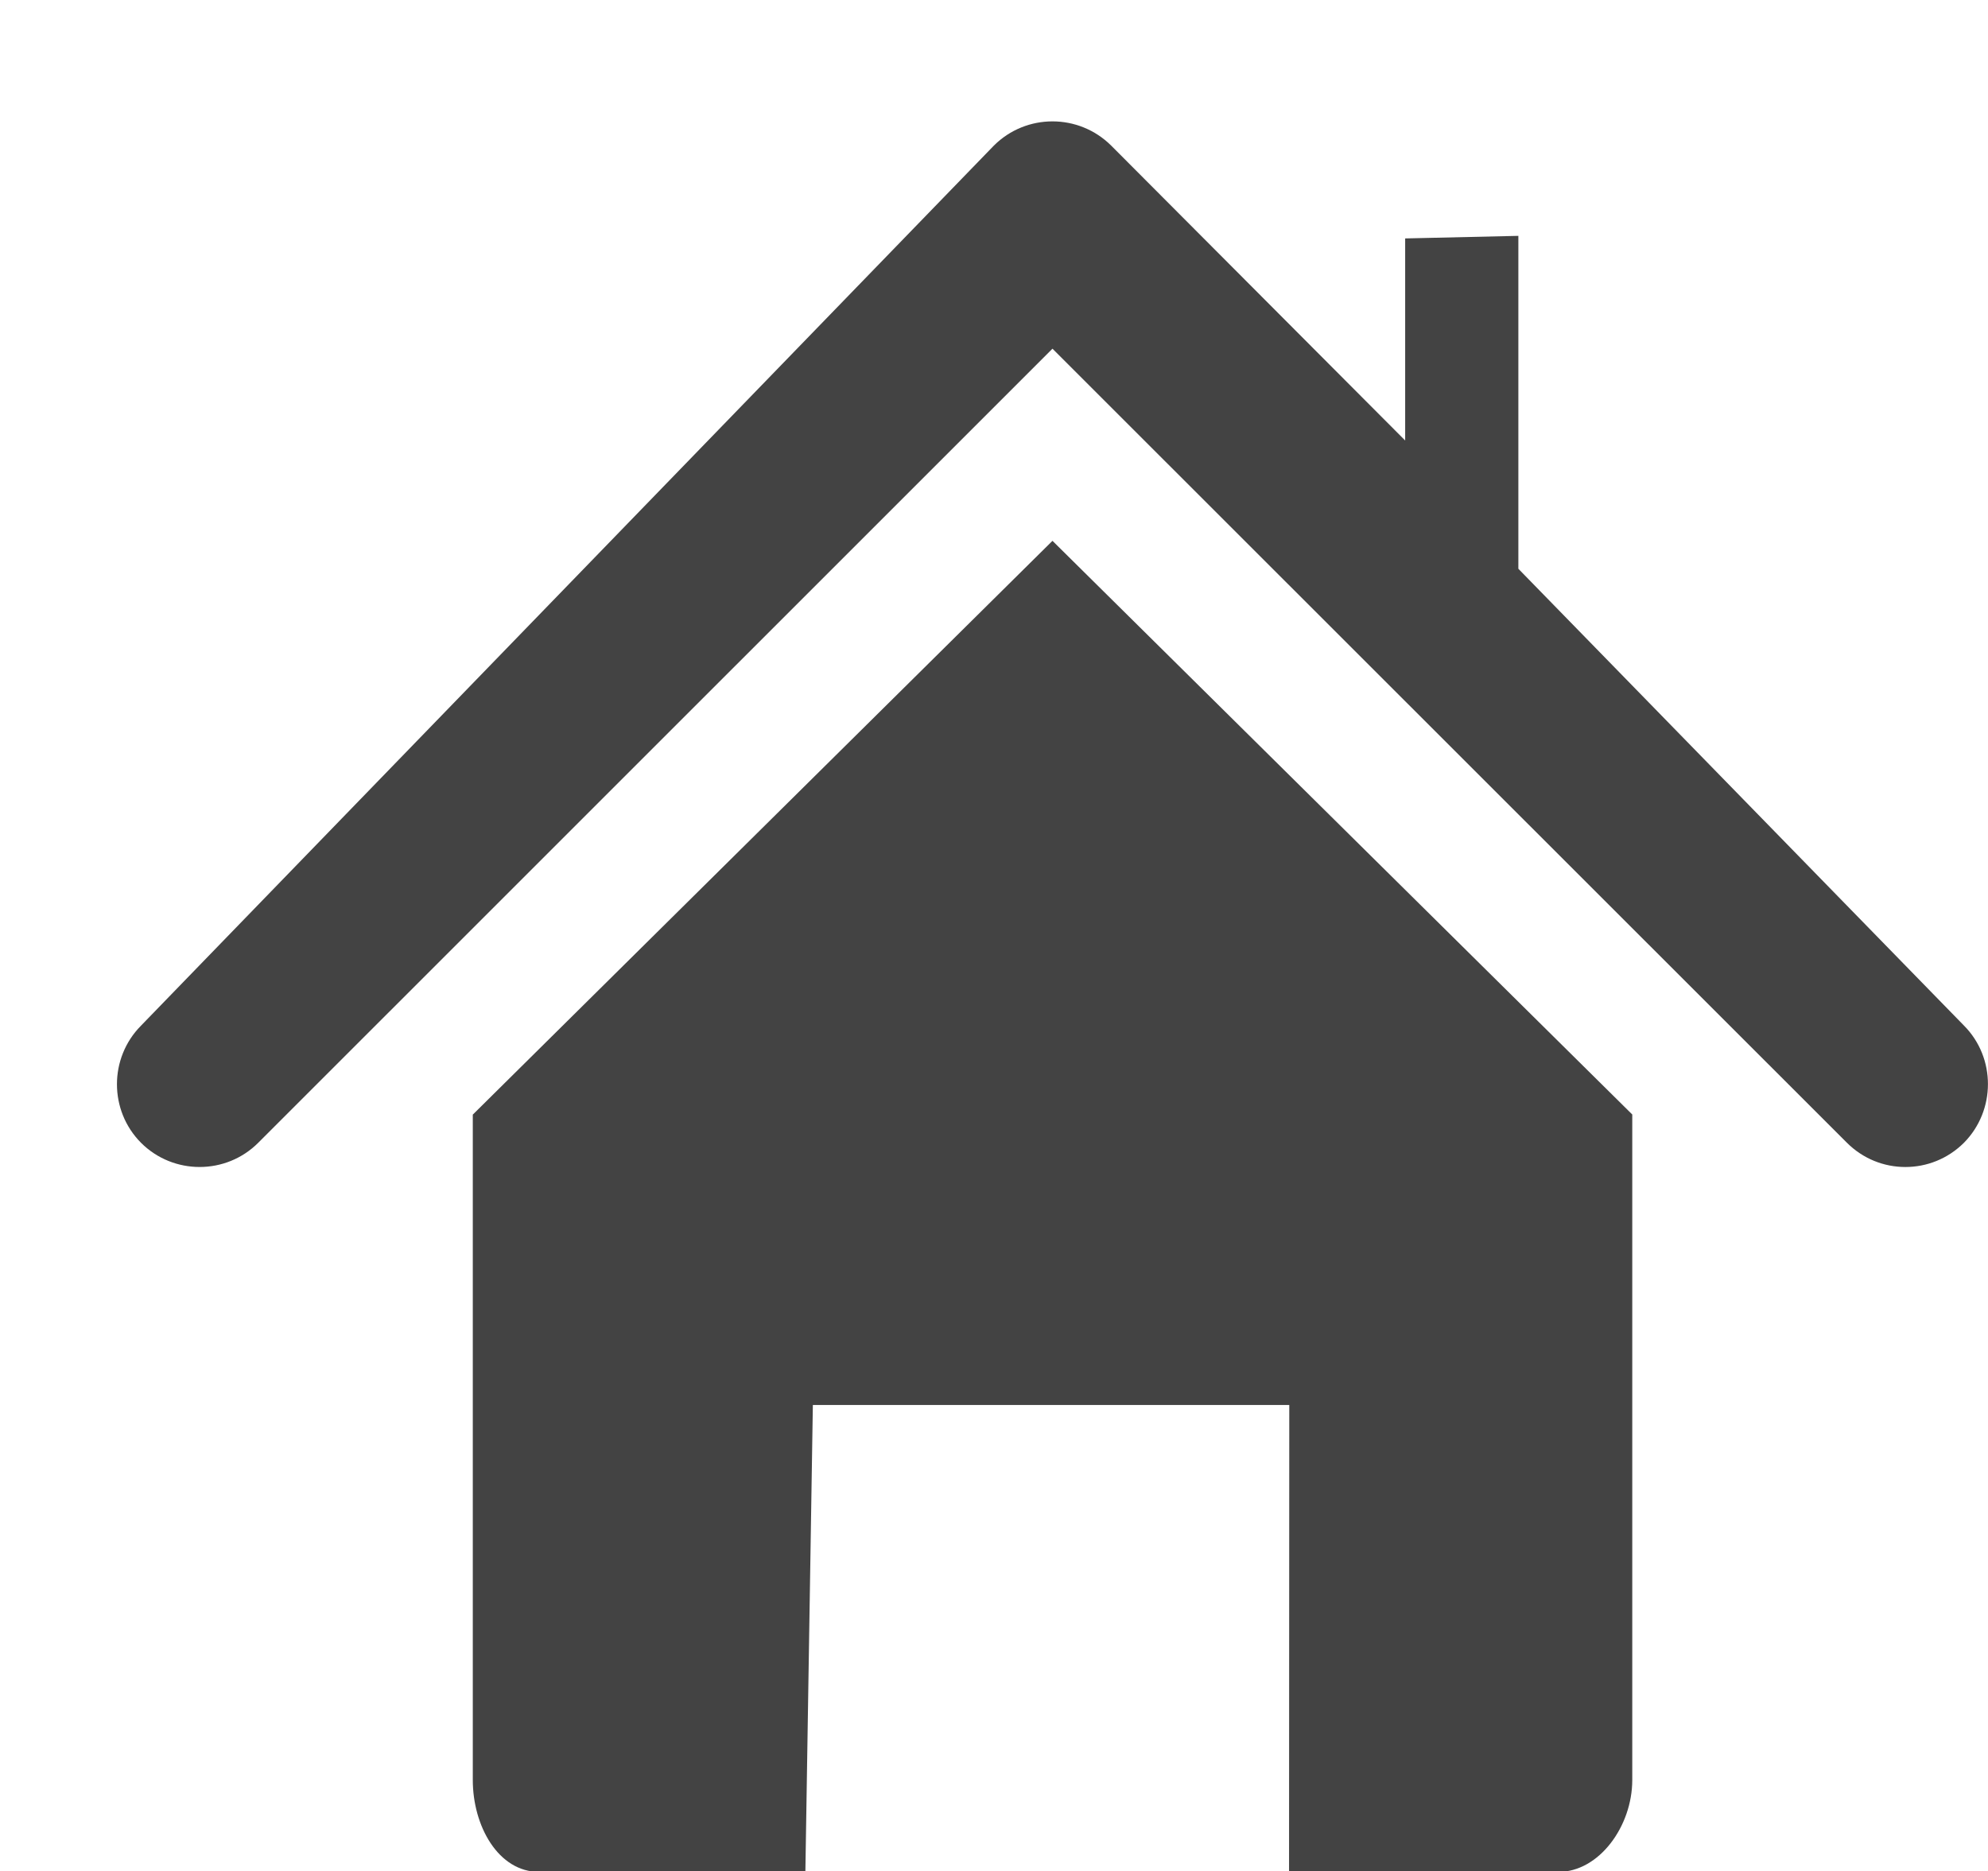
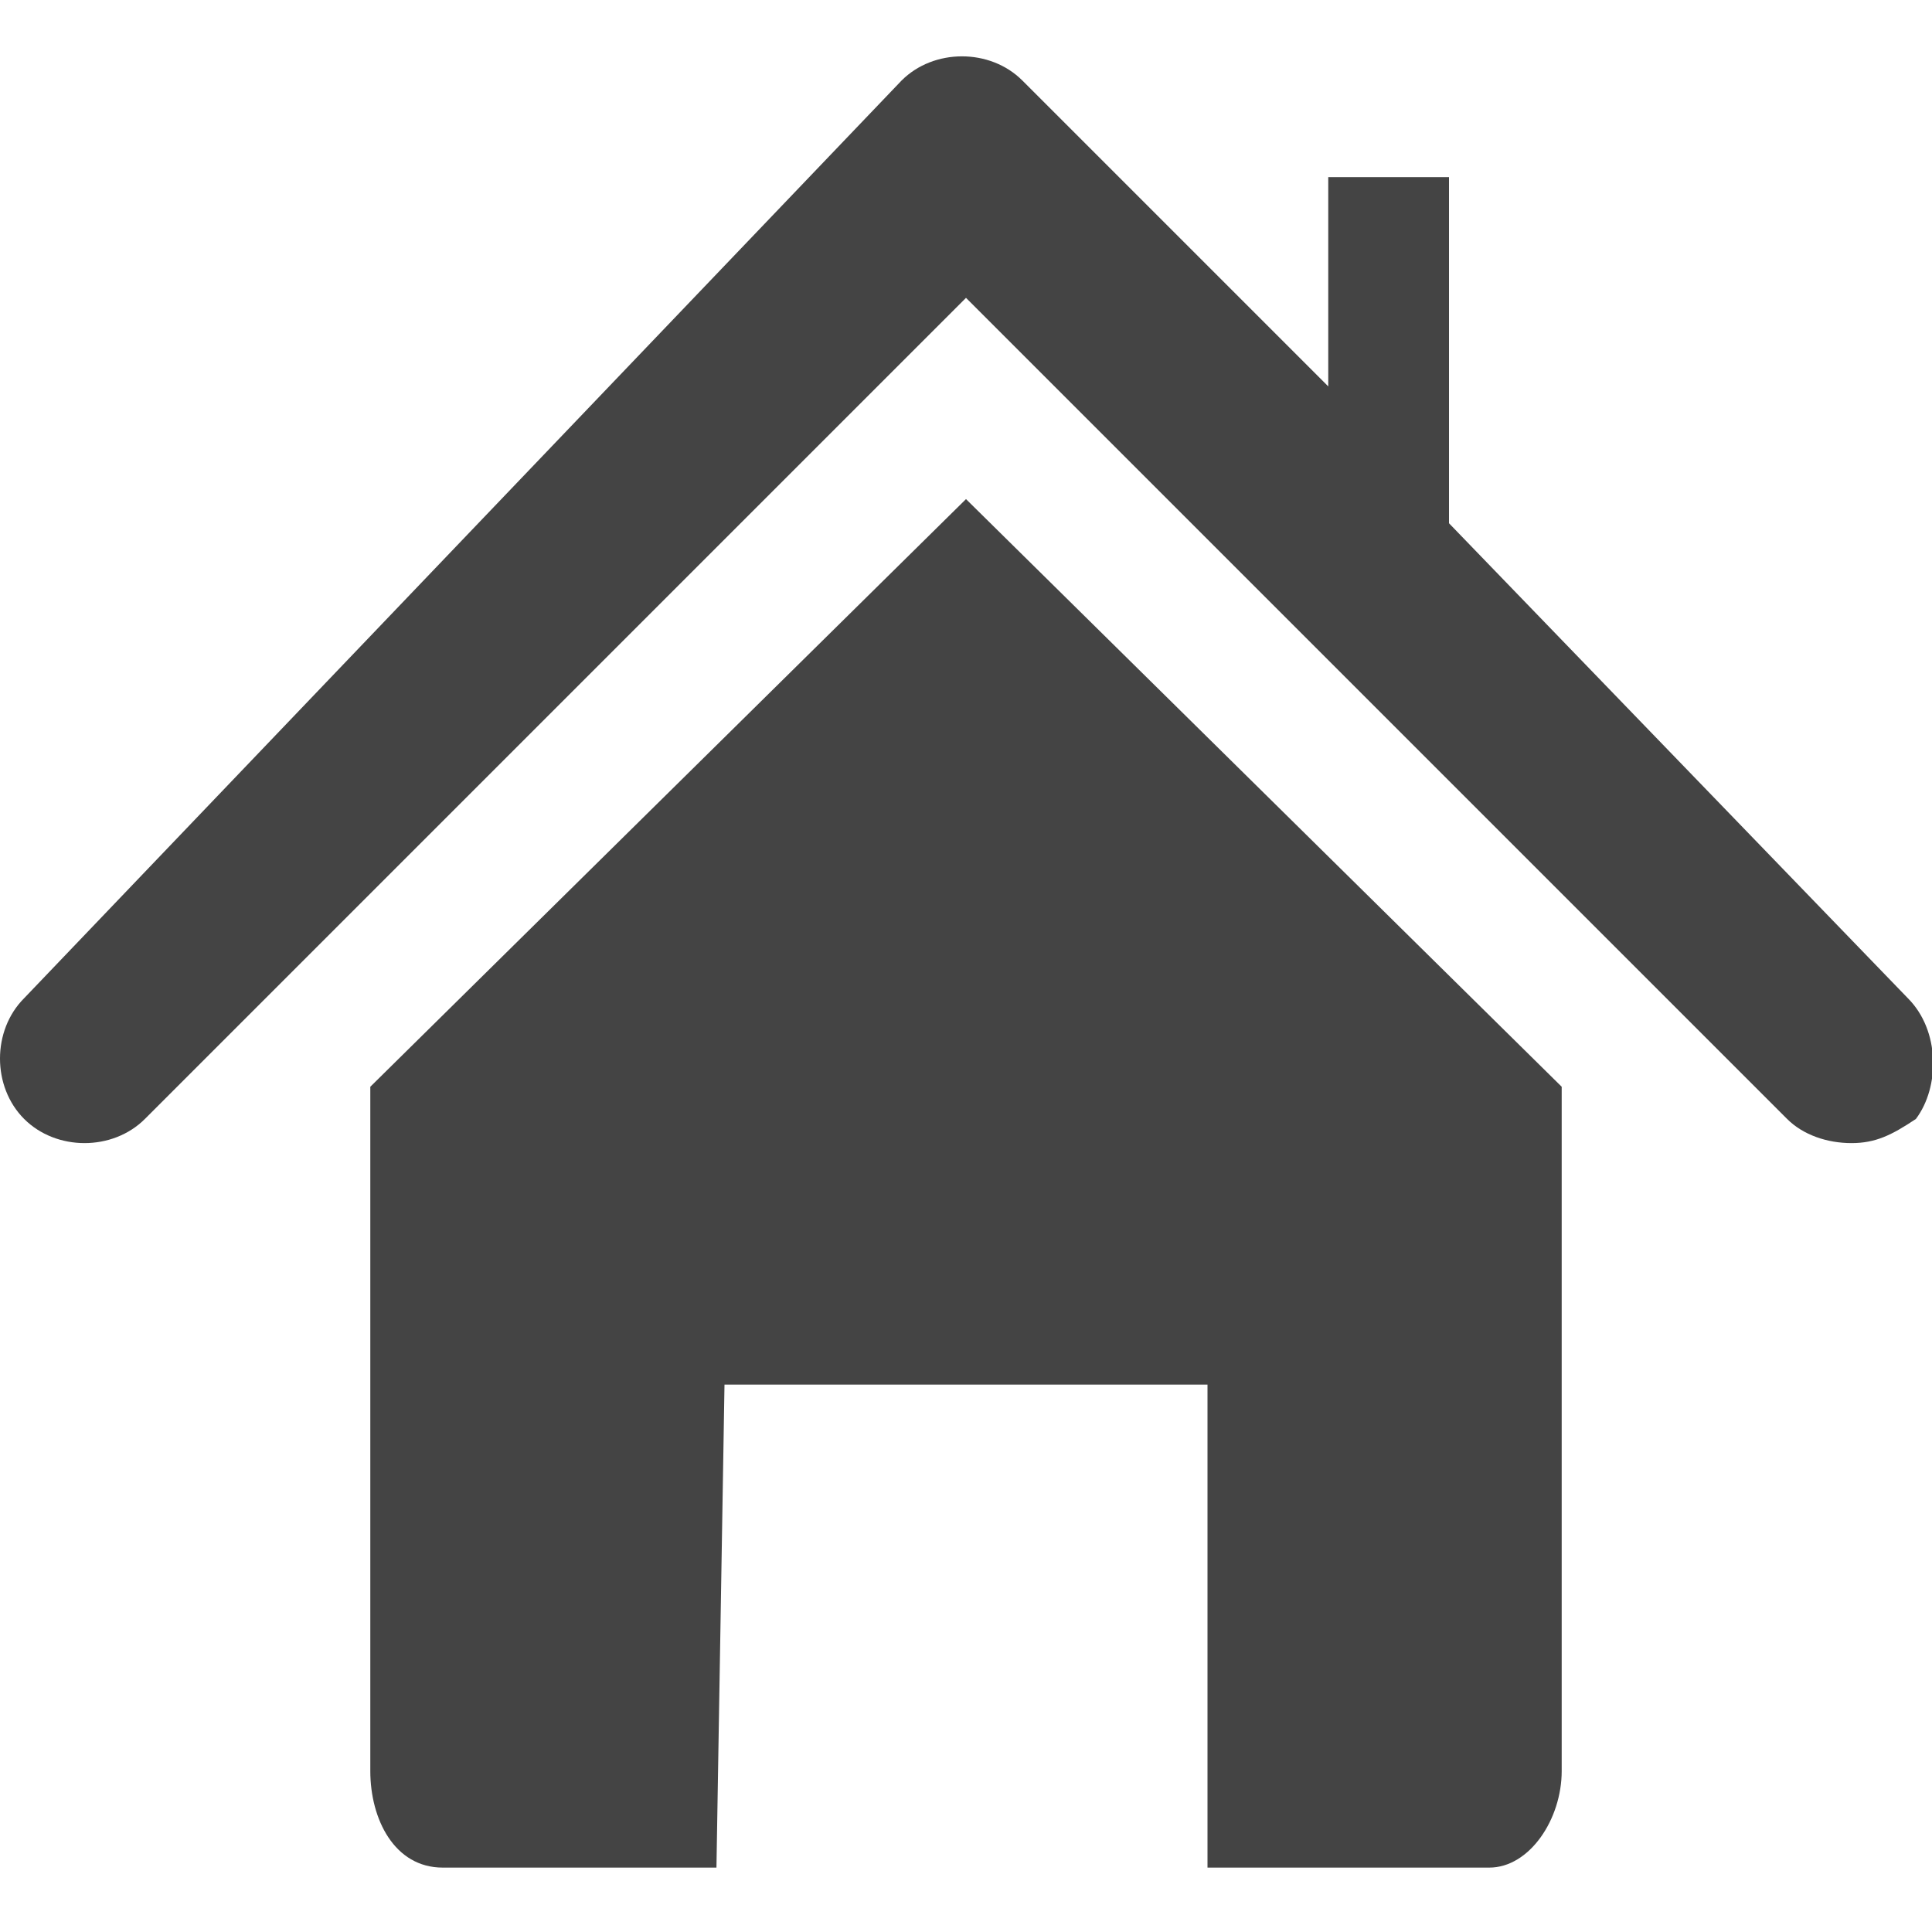
- <svg xmlns="http://www.w3.org/2000/svg" viewBox="0 0 17 16" version="1.1" class="si-glyph si-glyph-house">
-   <defs />
-   <g stroke="none" stroke-width="1" fill="none" fill-rule="evenodd">
-     <g transform="translate(1, 1)" fill="#434343">
-       <path d="M15.794,7.77 L11.984,3.864 L11.984,1.017 L11.016,1.039 L11.016,2.767 L8.502,0.245 C8.224,-0.031 7.776,-0.031 7.499,0.245 L0.206,7.771 C-0.069,8.048 -0.068,8.498 0.206,8.773 C0.482,9.049 0.933,9.049 1.209,8.772 L8,1.982 L14.793,8.772 C14.931,8.91 15.111,8.98 15.293,8.98 C15.474,8.98 15.654,8.912 15.794,8.773 C16.068,8.496 16.068,8.045 15.794,7.77 L15.794,7.77 Z" class="si-glyph-fill" />
-       <path d="M3.043,8.532 L3.043,14.222 C3.043,14.616 3.261,15.008 3.61,15.008 L5.887,15.008 L5.951,11.015 L10.025,11.015 L10.023,15.008 L12.326,15.008 C12.675,15.008 12.958,14.617 12.958,14.222 L12.958,8.531 L8,3.625 L3.043,8.532 L3.043,8.532 Z" class="si-glyph-fill" />
+ <svg xmlns="http://www.w3.org/2000/svg" version="1.1" id="Vrstva_1" x="0px" y="0px" viewBox="0 0 24 24" style="enable-background:new 0 0 24 24;" xml:space="preserve">
+   <style type="text/css">
+ 	.st0{fill:#444444;}
+ </style>
+   <g>
+     <g transform="translate(1, 1)">
+       <path class="st0" d="M22.7,11.4L17,5.5l0-4.3l-1.5,0v2.6l-3.8-3.8c-0.4-0.4-1.1-0.4-1.5,0L-0.7,11.4c-0.4,0.4-0.4,1.1,0,1.5    c0.4,0.4,1.1,0.4,1.5,0L11,2.7l10.2,10.2c0.2,0.2,0.5,0.3,0.8,0.3c0.3,0,0.5-0.1,0.8-0.3C23.1,12.5,23.1,11.8,22.7,11.4L22.7,11.4    z" />
+       <path class="st0" d="M3.6,12.5V21c0,0.6,0.3,1.2,0.9,1.2h3.4l0.1-6H14l0,6h3.5c0.5,0,0.9-0.6,0.9-1.2v-8.5L11,5.2L3.6,12.5    L3.6,12.5z" />
    </g>
  </g>
</svg>
